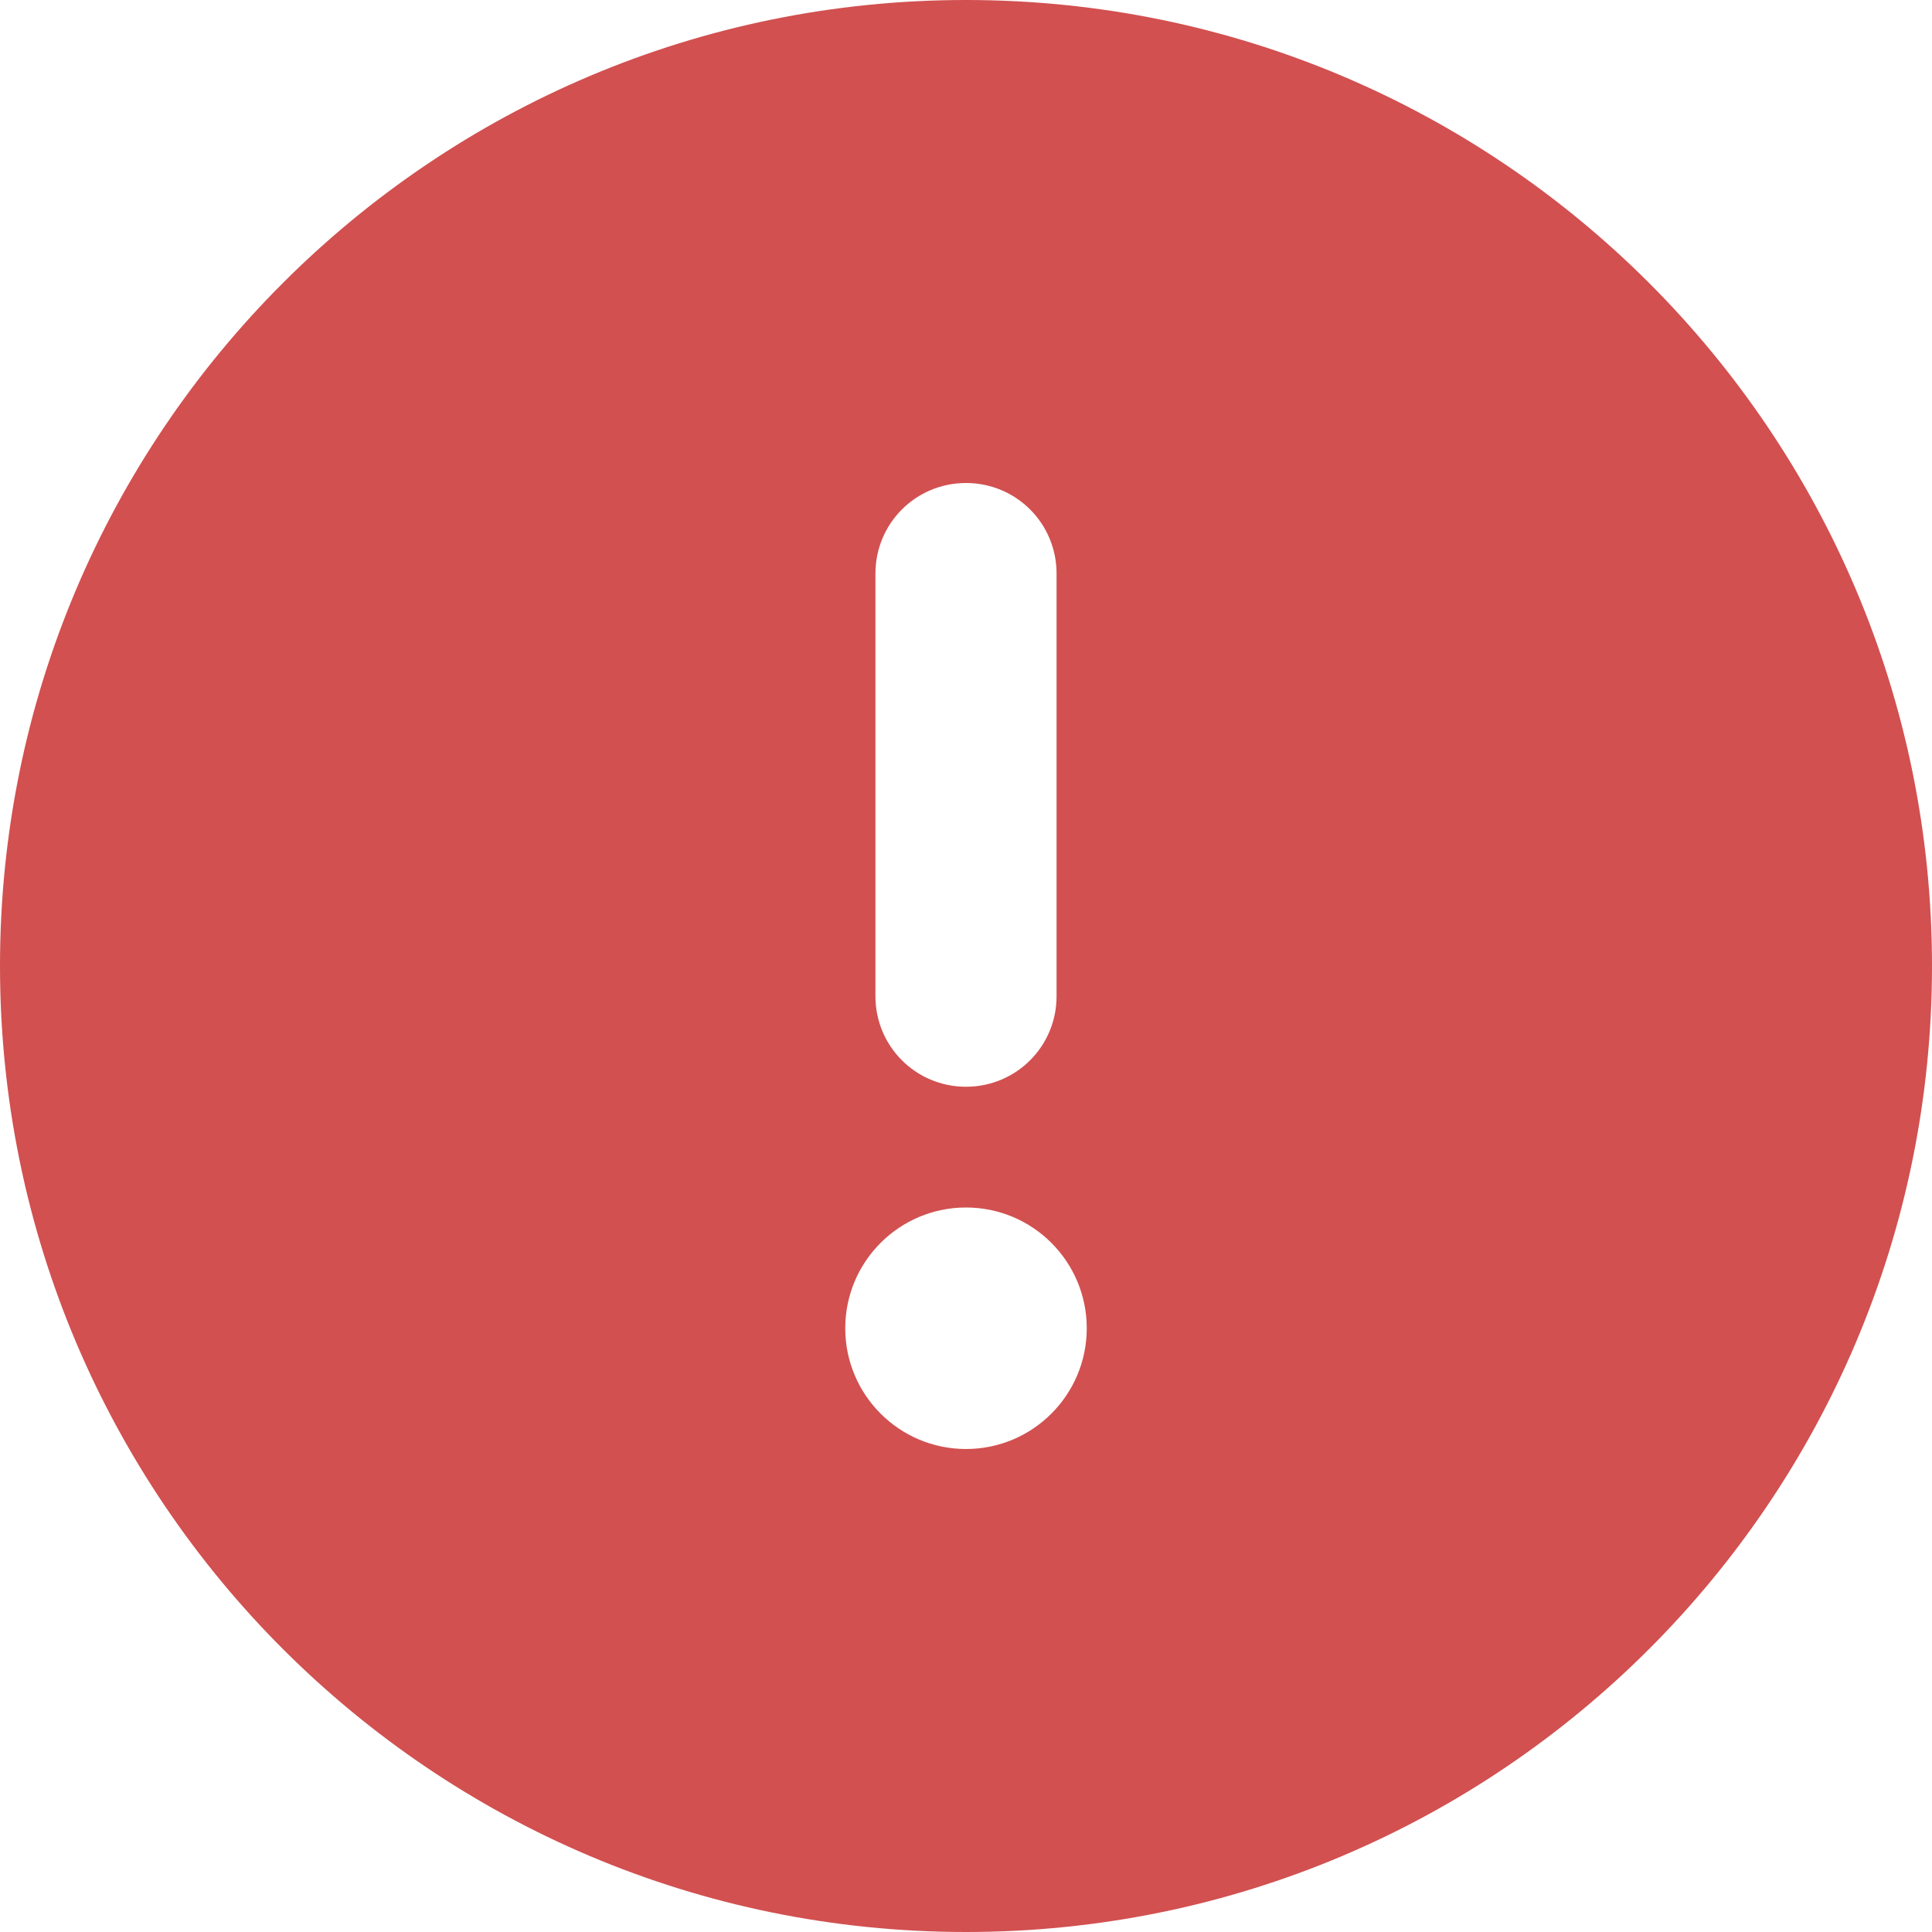
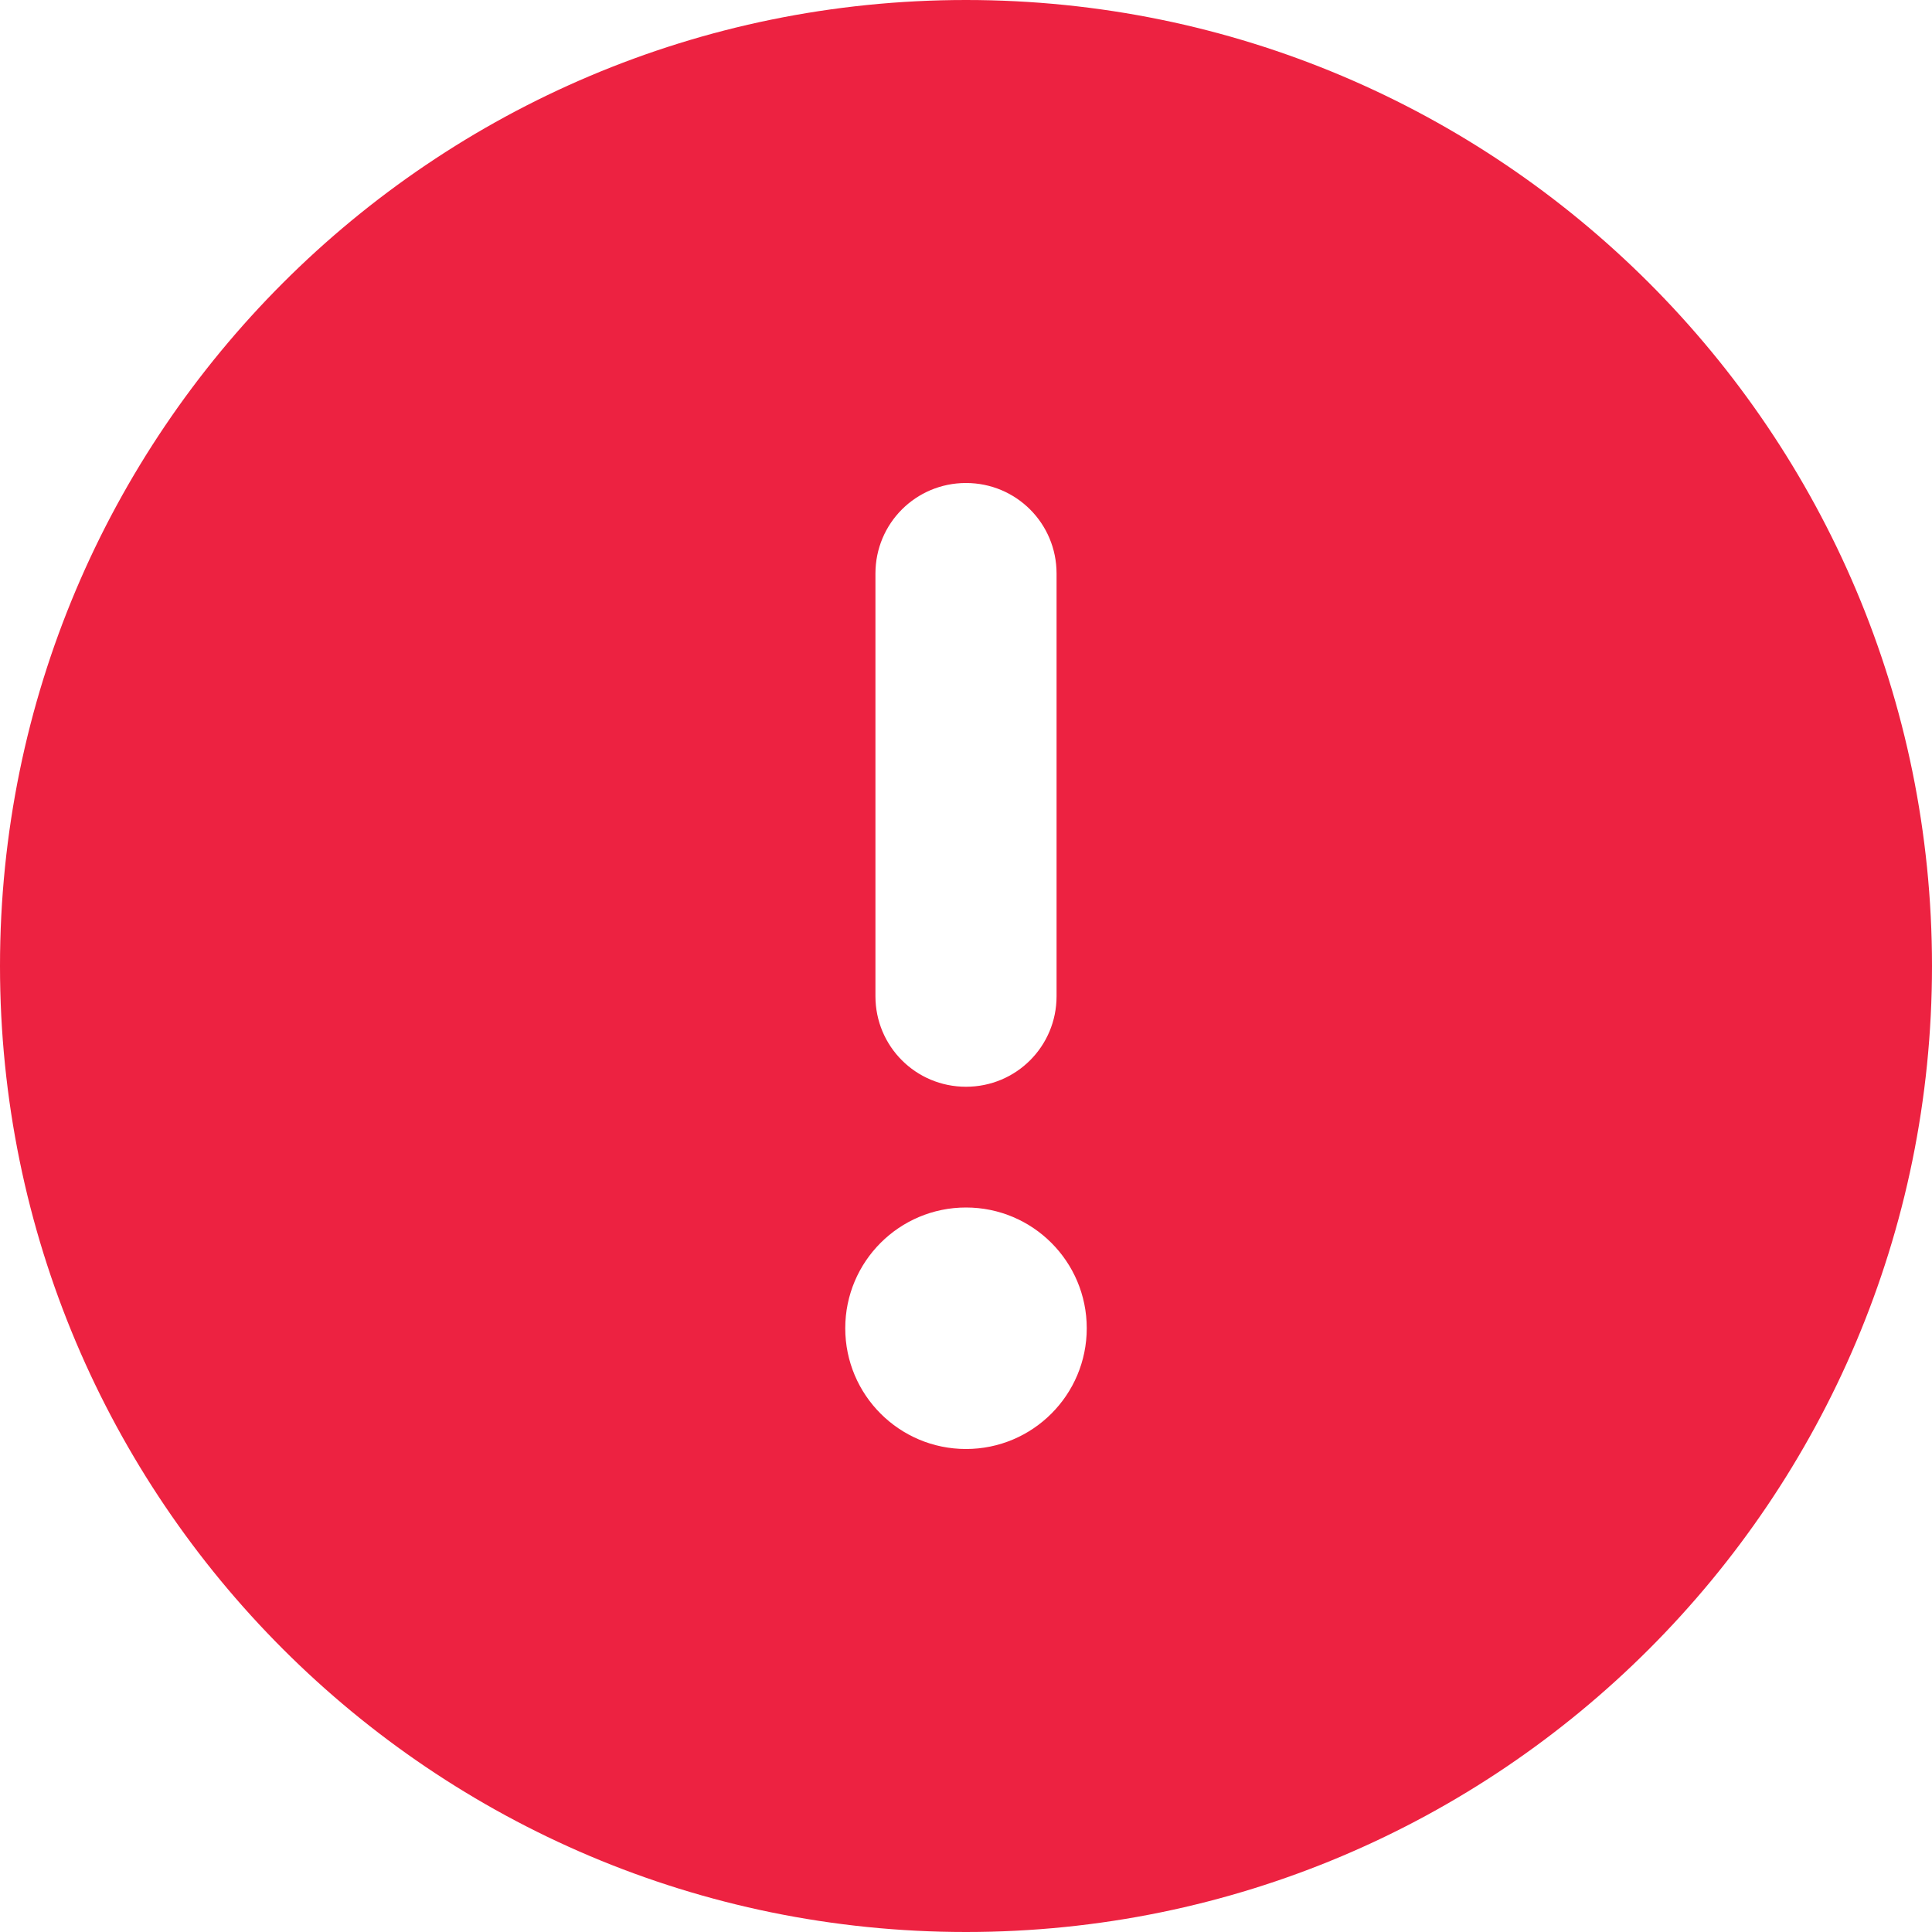
<svg xmlns="http://www.w3.org/2000/svg" height="1em" viewBox="0 0 512 512">
-   <style>svg{fill:rgb(210 80 80)}</style>
+   <style>svg{fill:#ed2241}</style>
  <path d="M256 512A256 256 0 1 0 256 0a256 256 0 1 0 0 512zm0-384c13.3 0 24 10.7 24 24V264c0 13.3-10.7 24-24 24s-24-10.7-24-24V152c0-13.3 10.7-24 24-24zM224 352a32 32 0 1 1 64 0 32 32 0 1 1 -64 0z" />
</svg>
